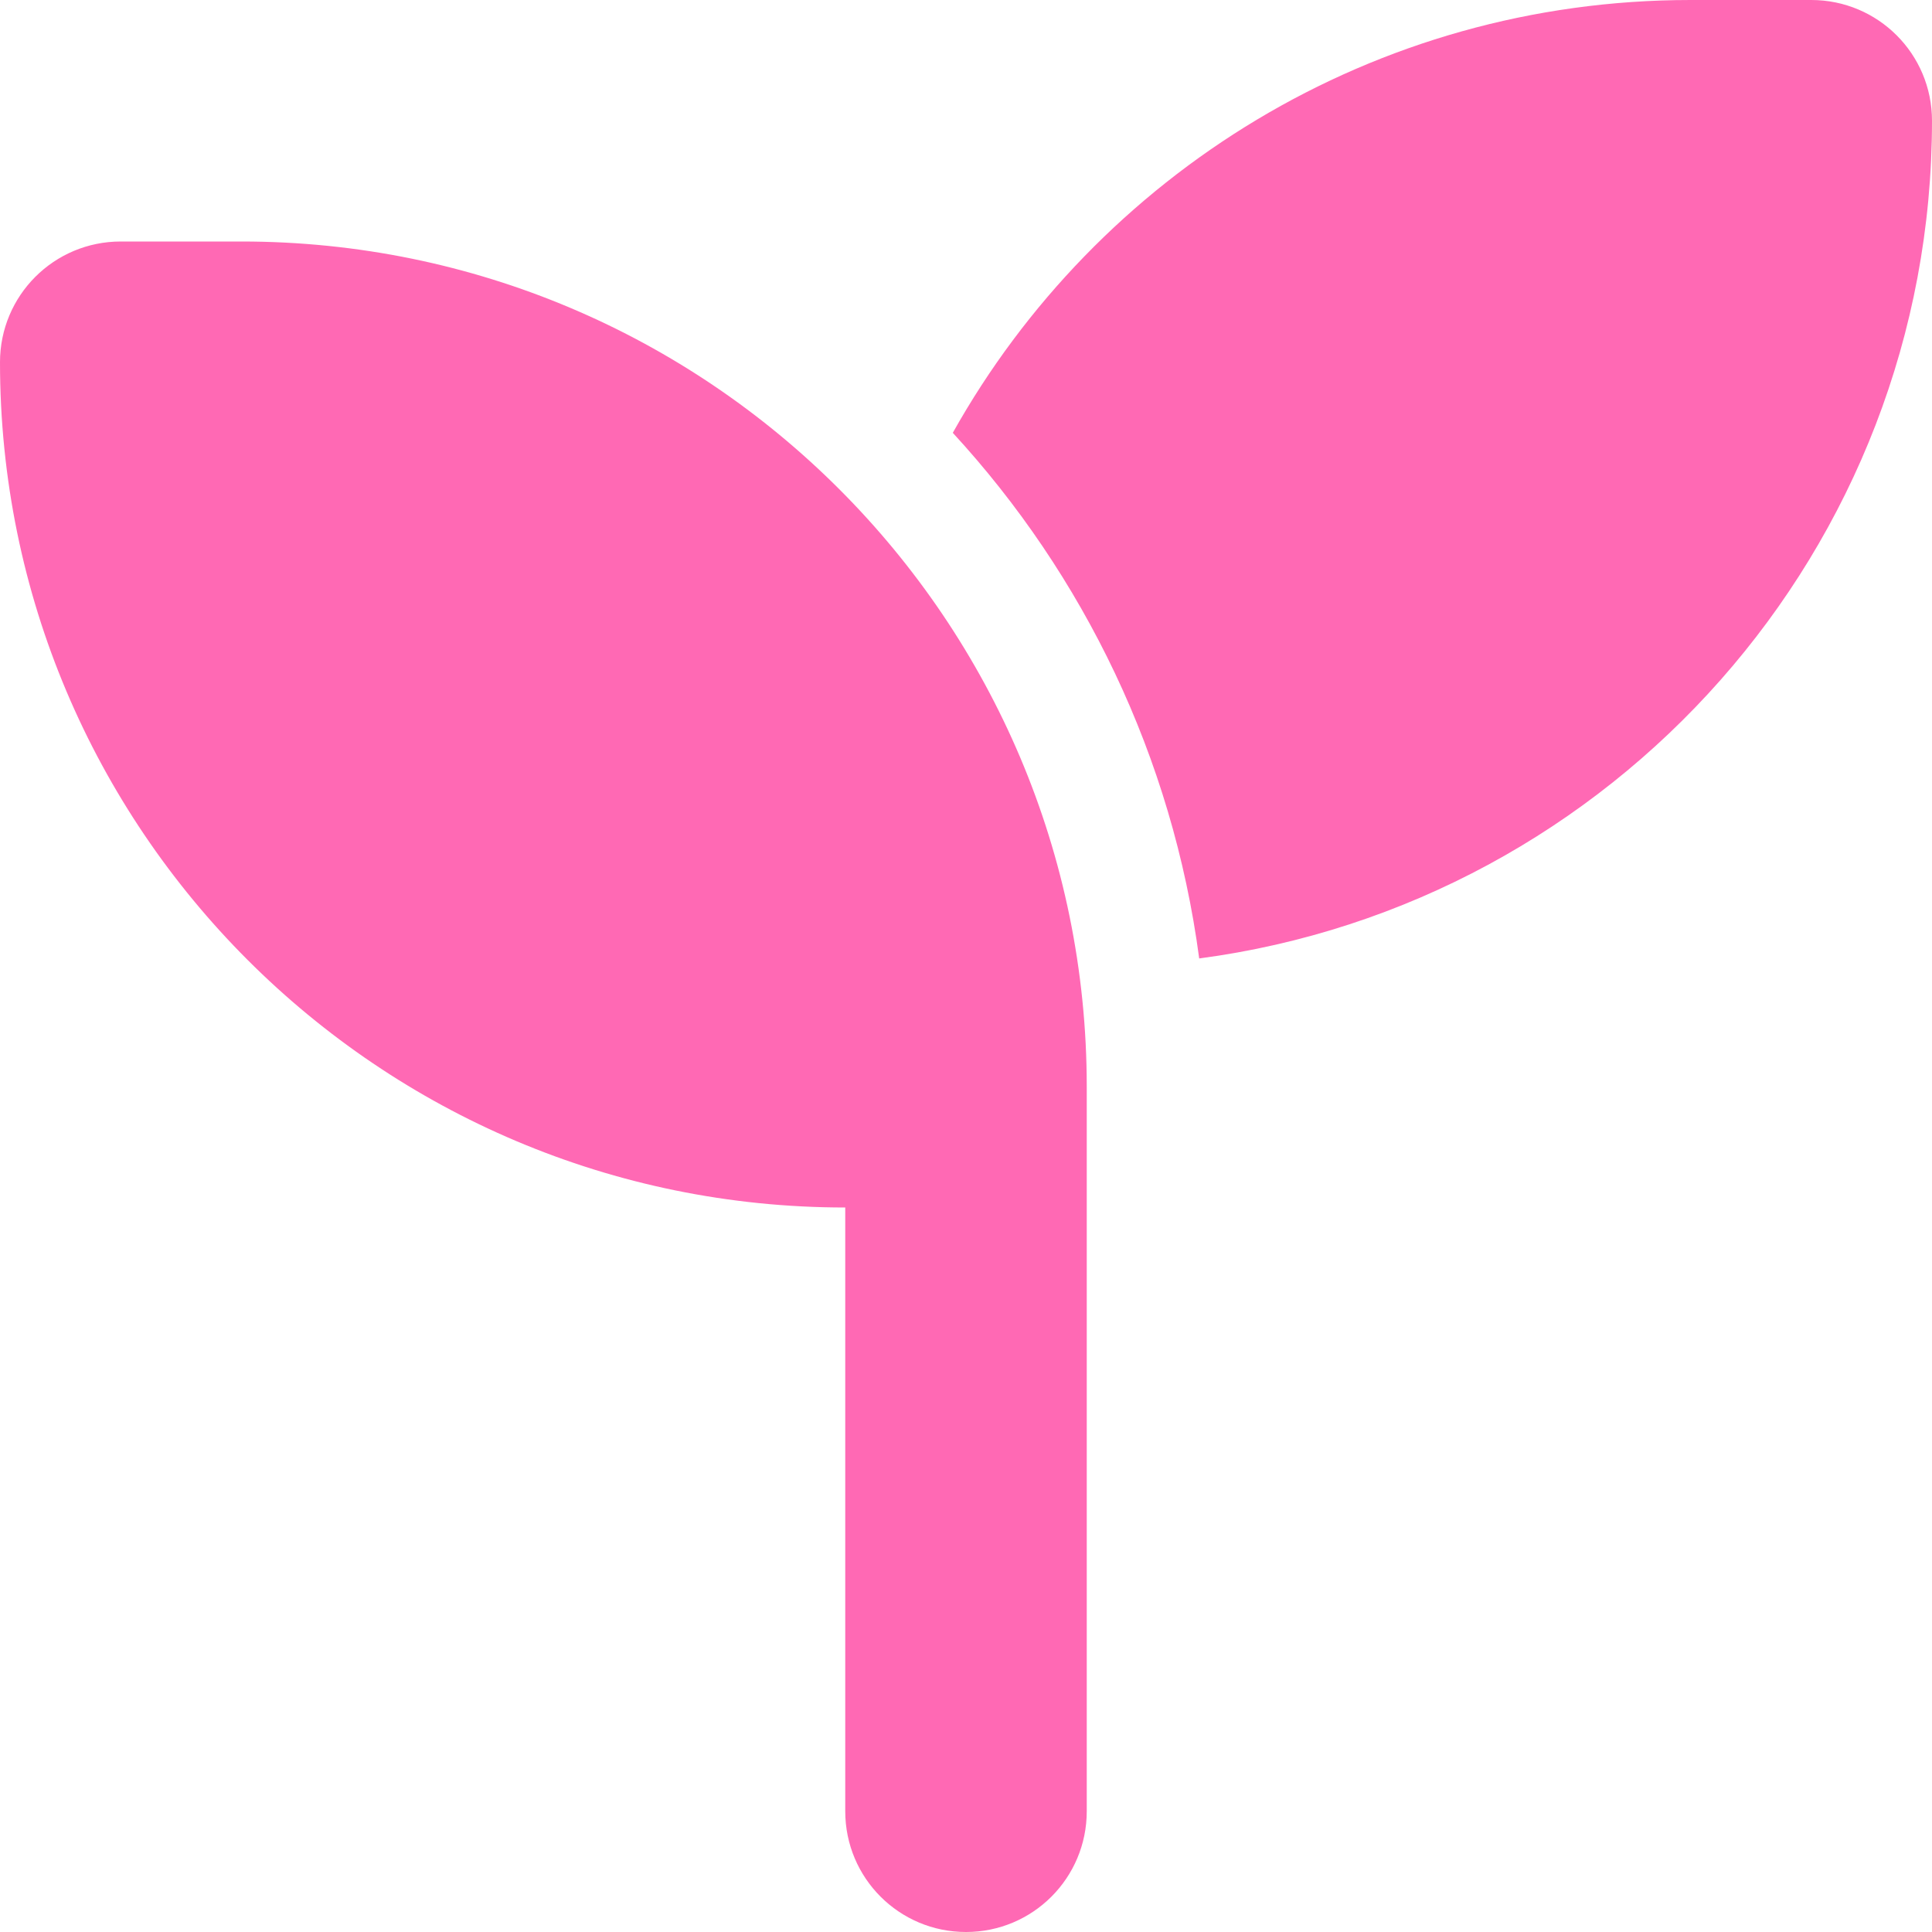
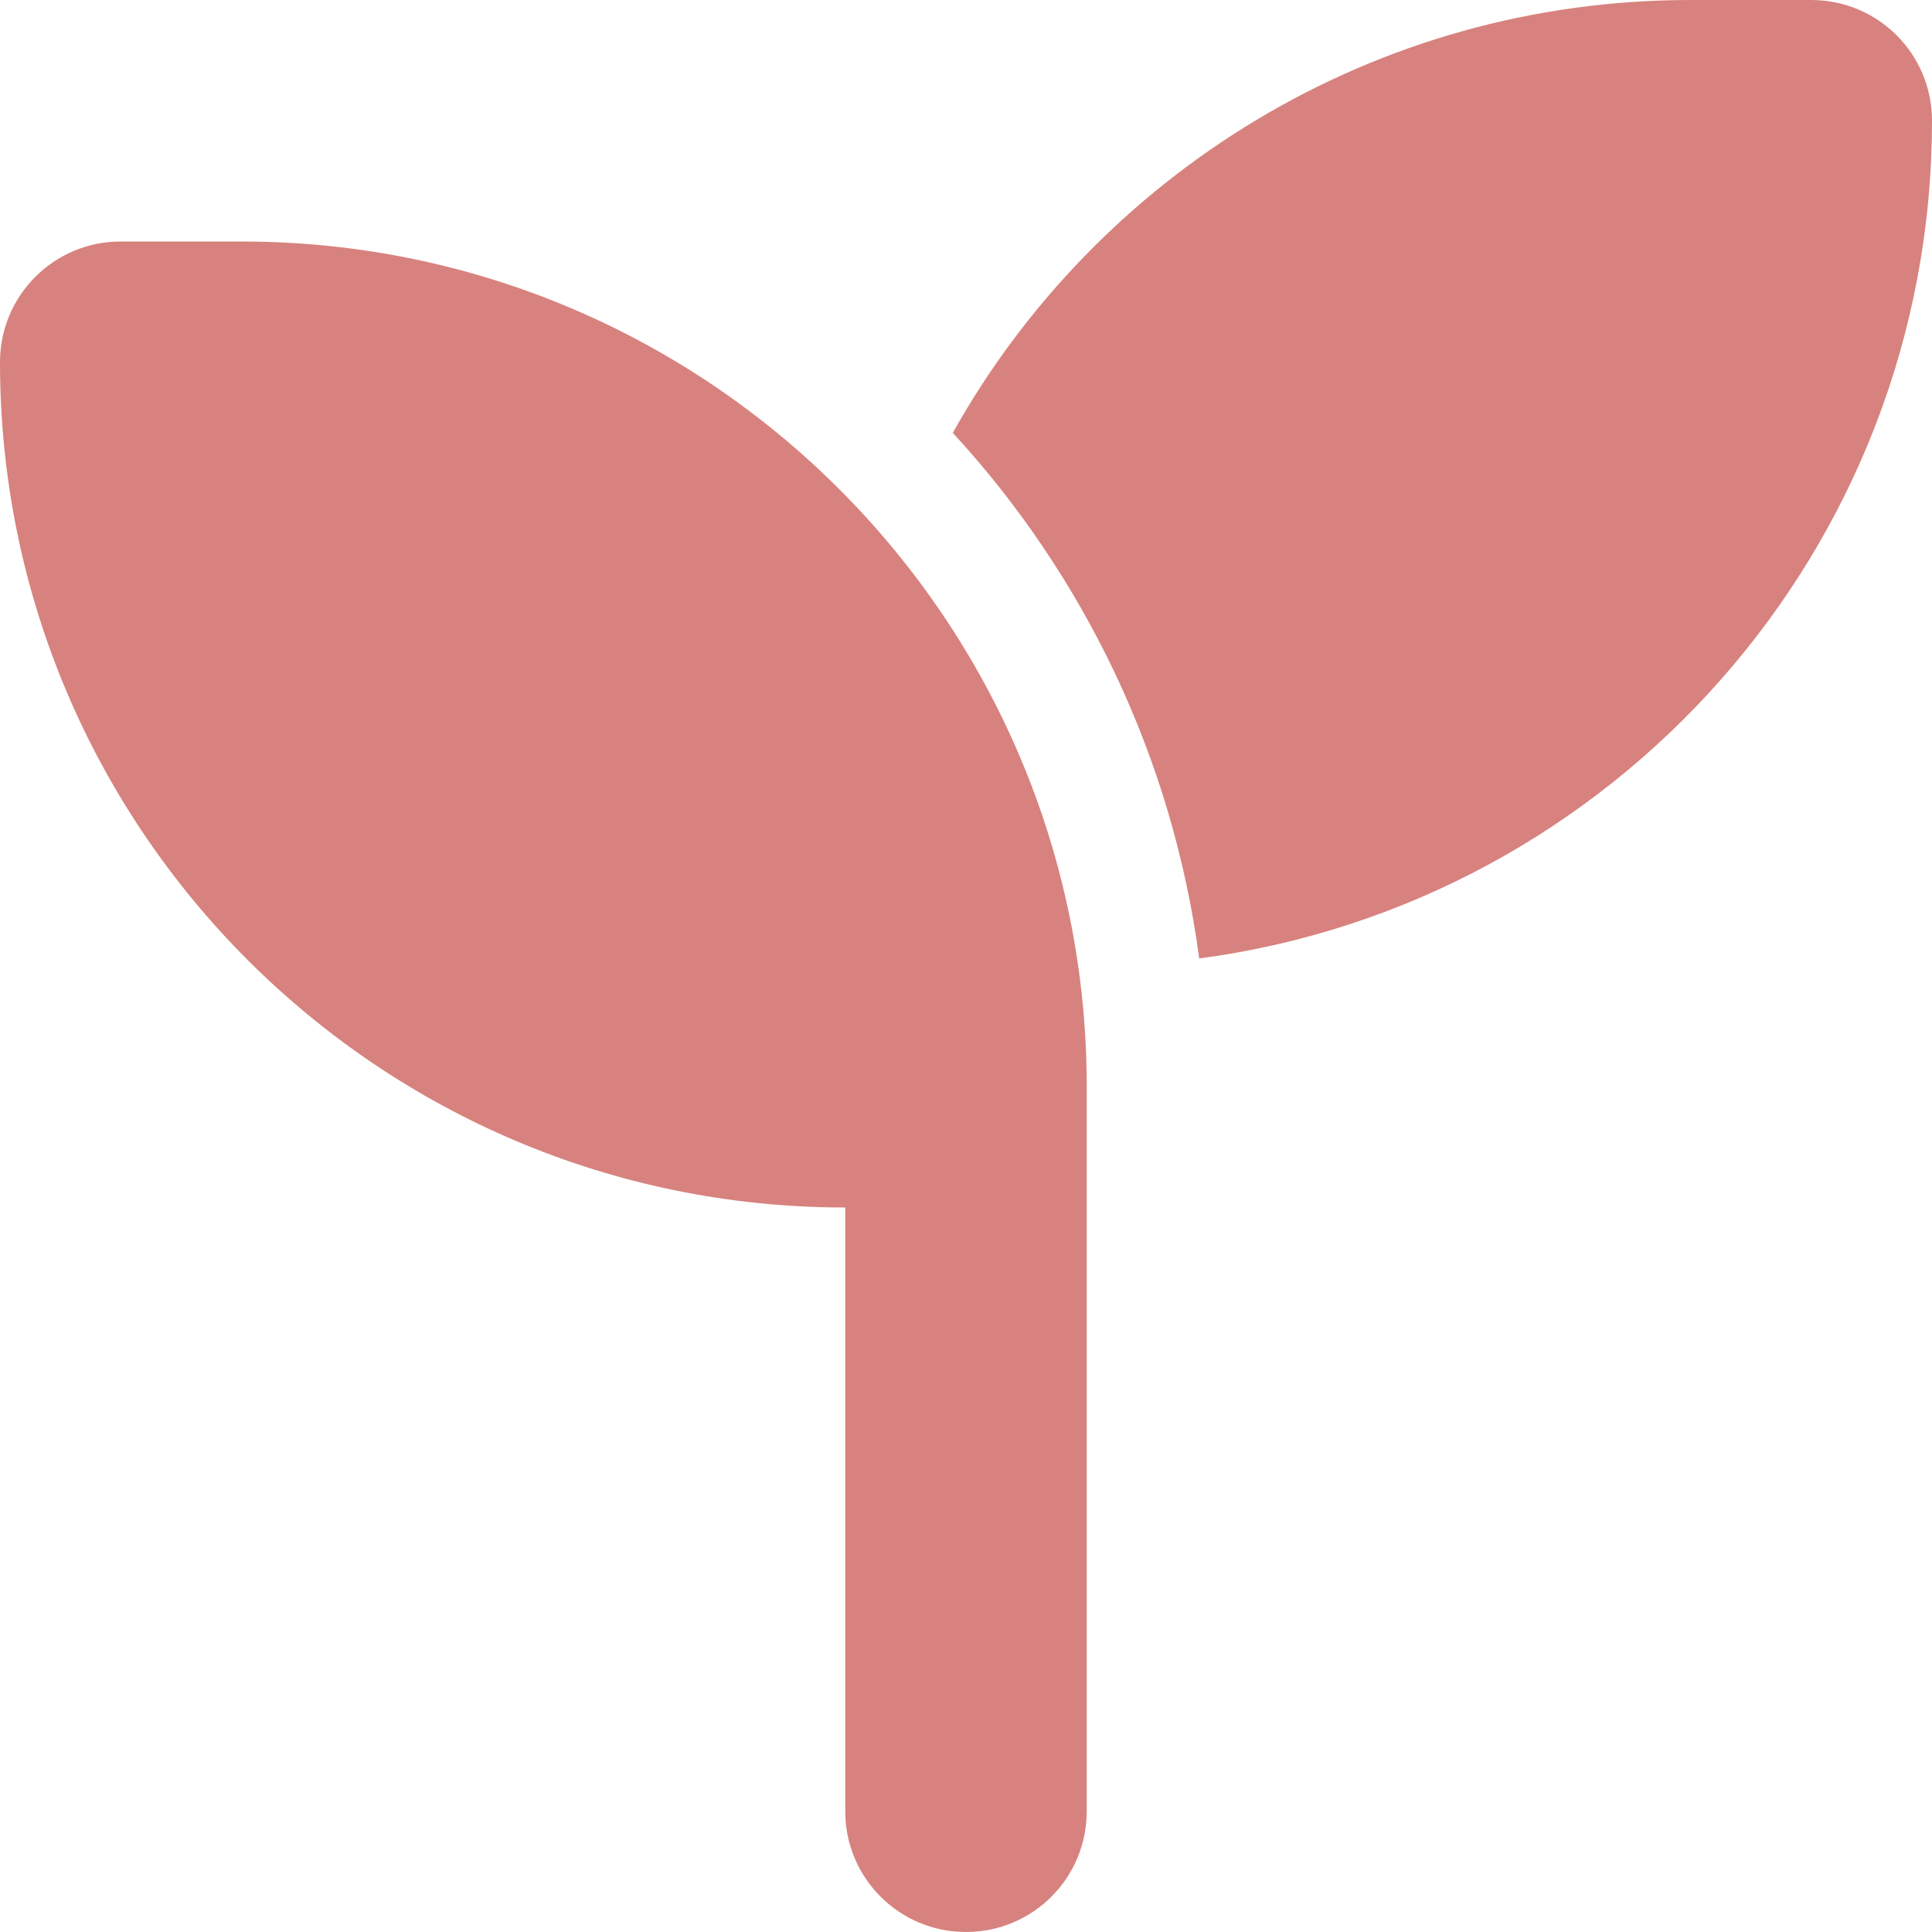
<svg xmlns="http://www.w3.org/2000/svg" height="1em" viewBox="0 0 512 512">
-   <path fill="hotpink" d="M512 32c0 113.6-84.6 207.5-194.2 222c-7.1-53.4-30.6-101.6-65.3-139.3C290.8 46.3 364 0 448 0h32c17.7 0 32 14.3 32 32zM0 96C0 78.3 14.3 64 32 64H64c123.7 0 224 100.3 224 224v32V480c0 17.7-14.3 32-32 32s-32-14.3-32-32V320C100.3 320 0 219.7 0 96z" />
+   <path fill="#d7827e" d="M512 32c0 113.6-84.6 207.5-194.2 222c-7.1-53.4-30.6-101.6-65.3-139.3C290.8 46.3 364 0 448 0h32c17.7 0 32 14.3 32 32zM0 96C0 78.3 14.3 64 32 64H64c123.7 0 224 100.3 224 224v32V480c0 17.7-14.3 32-32 32s-32-14.3-32-32V320C100.3 320 0 219.7 0 96z" />
</svg>
